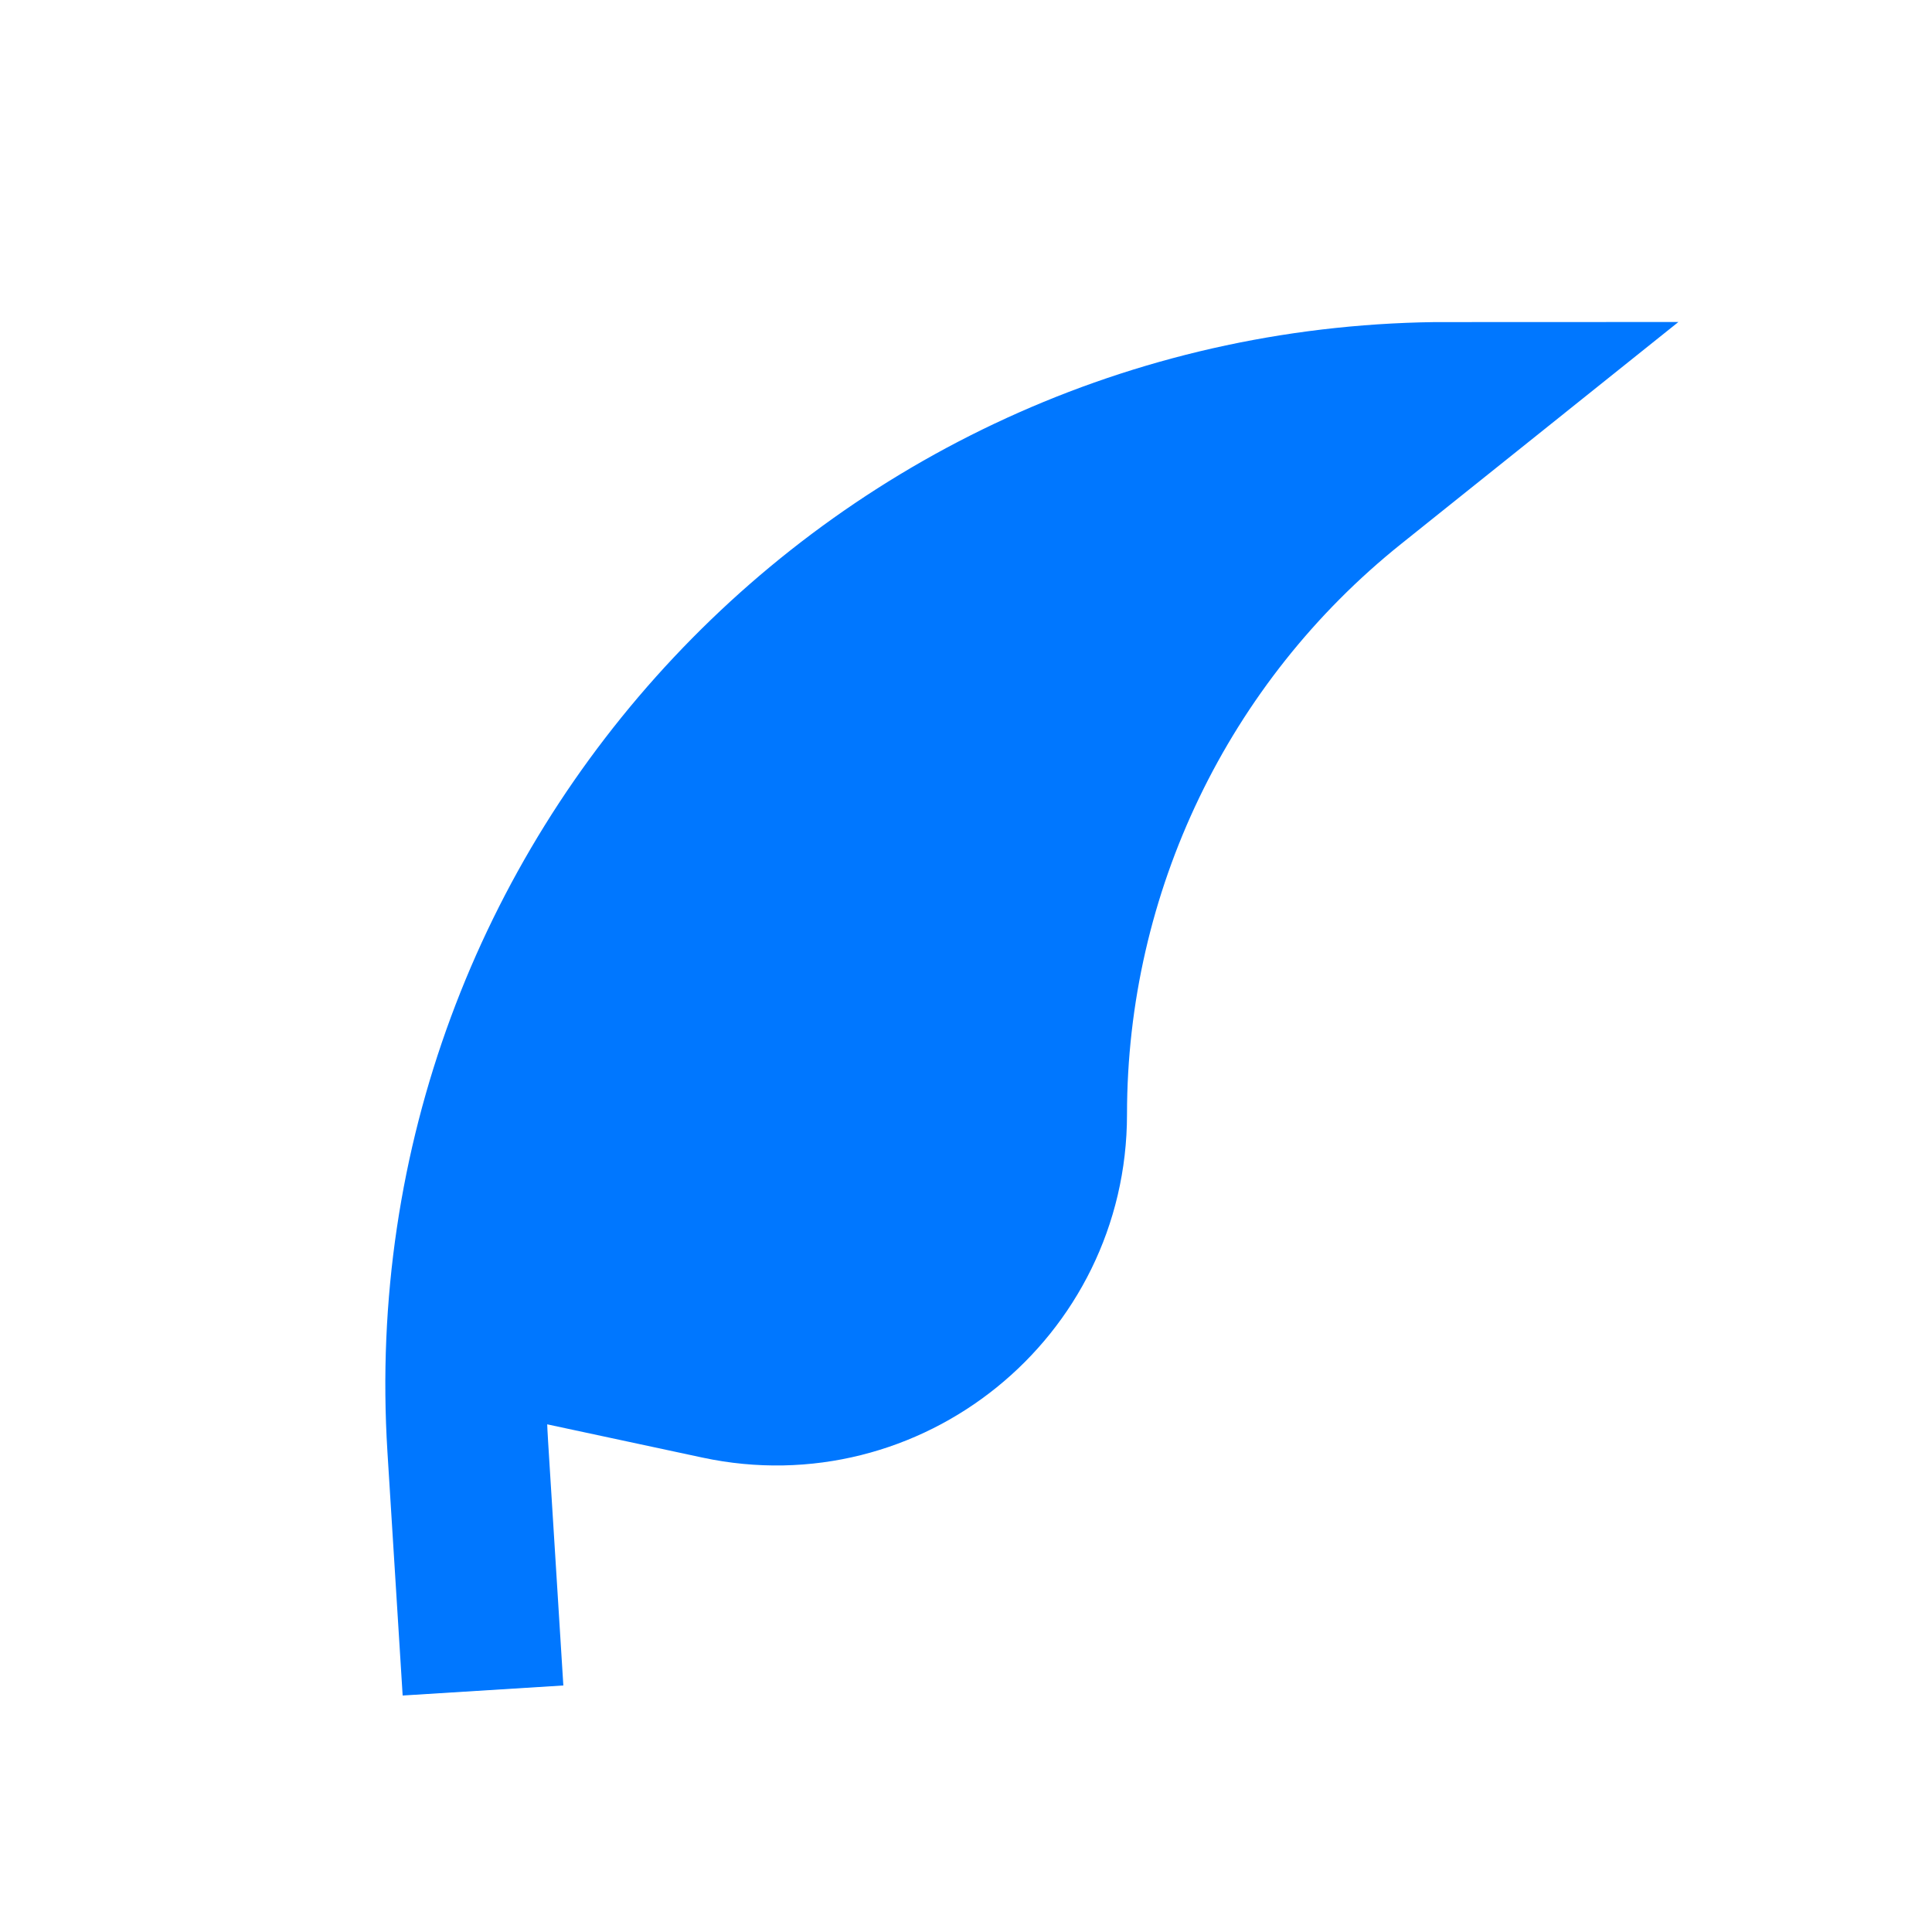
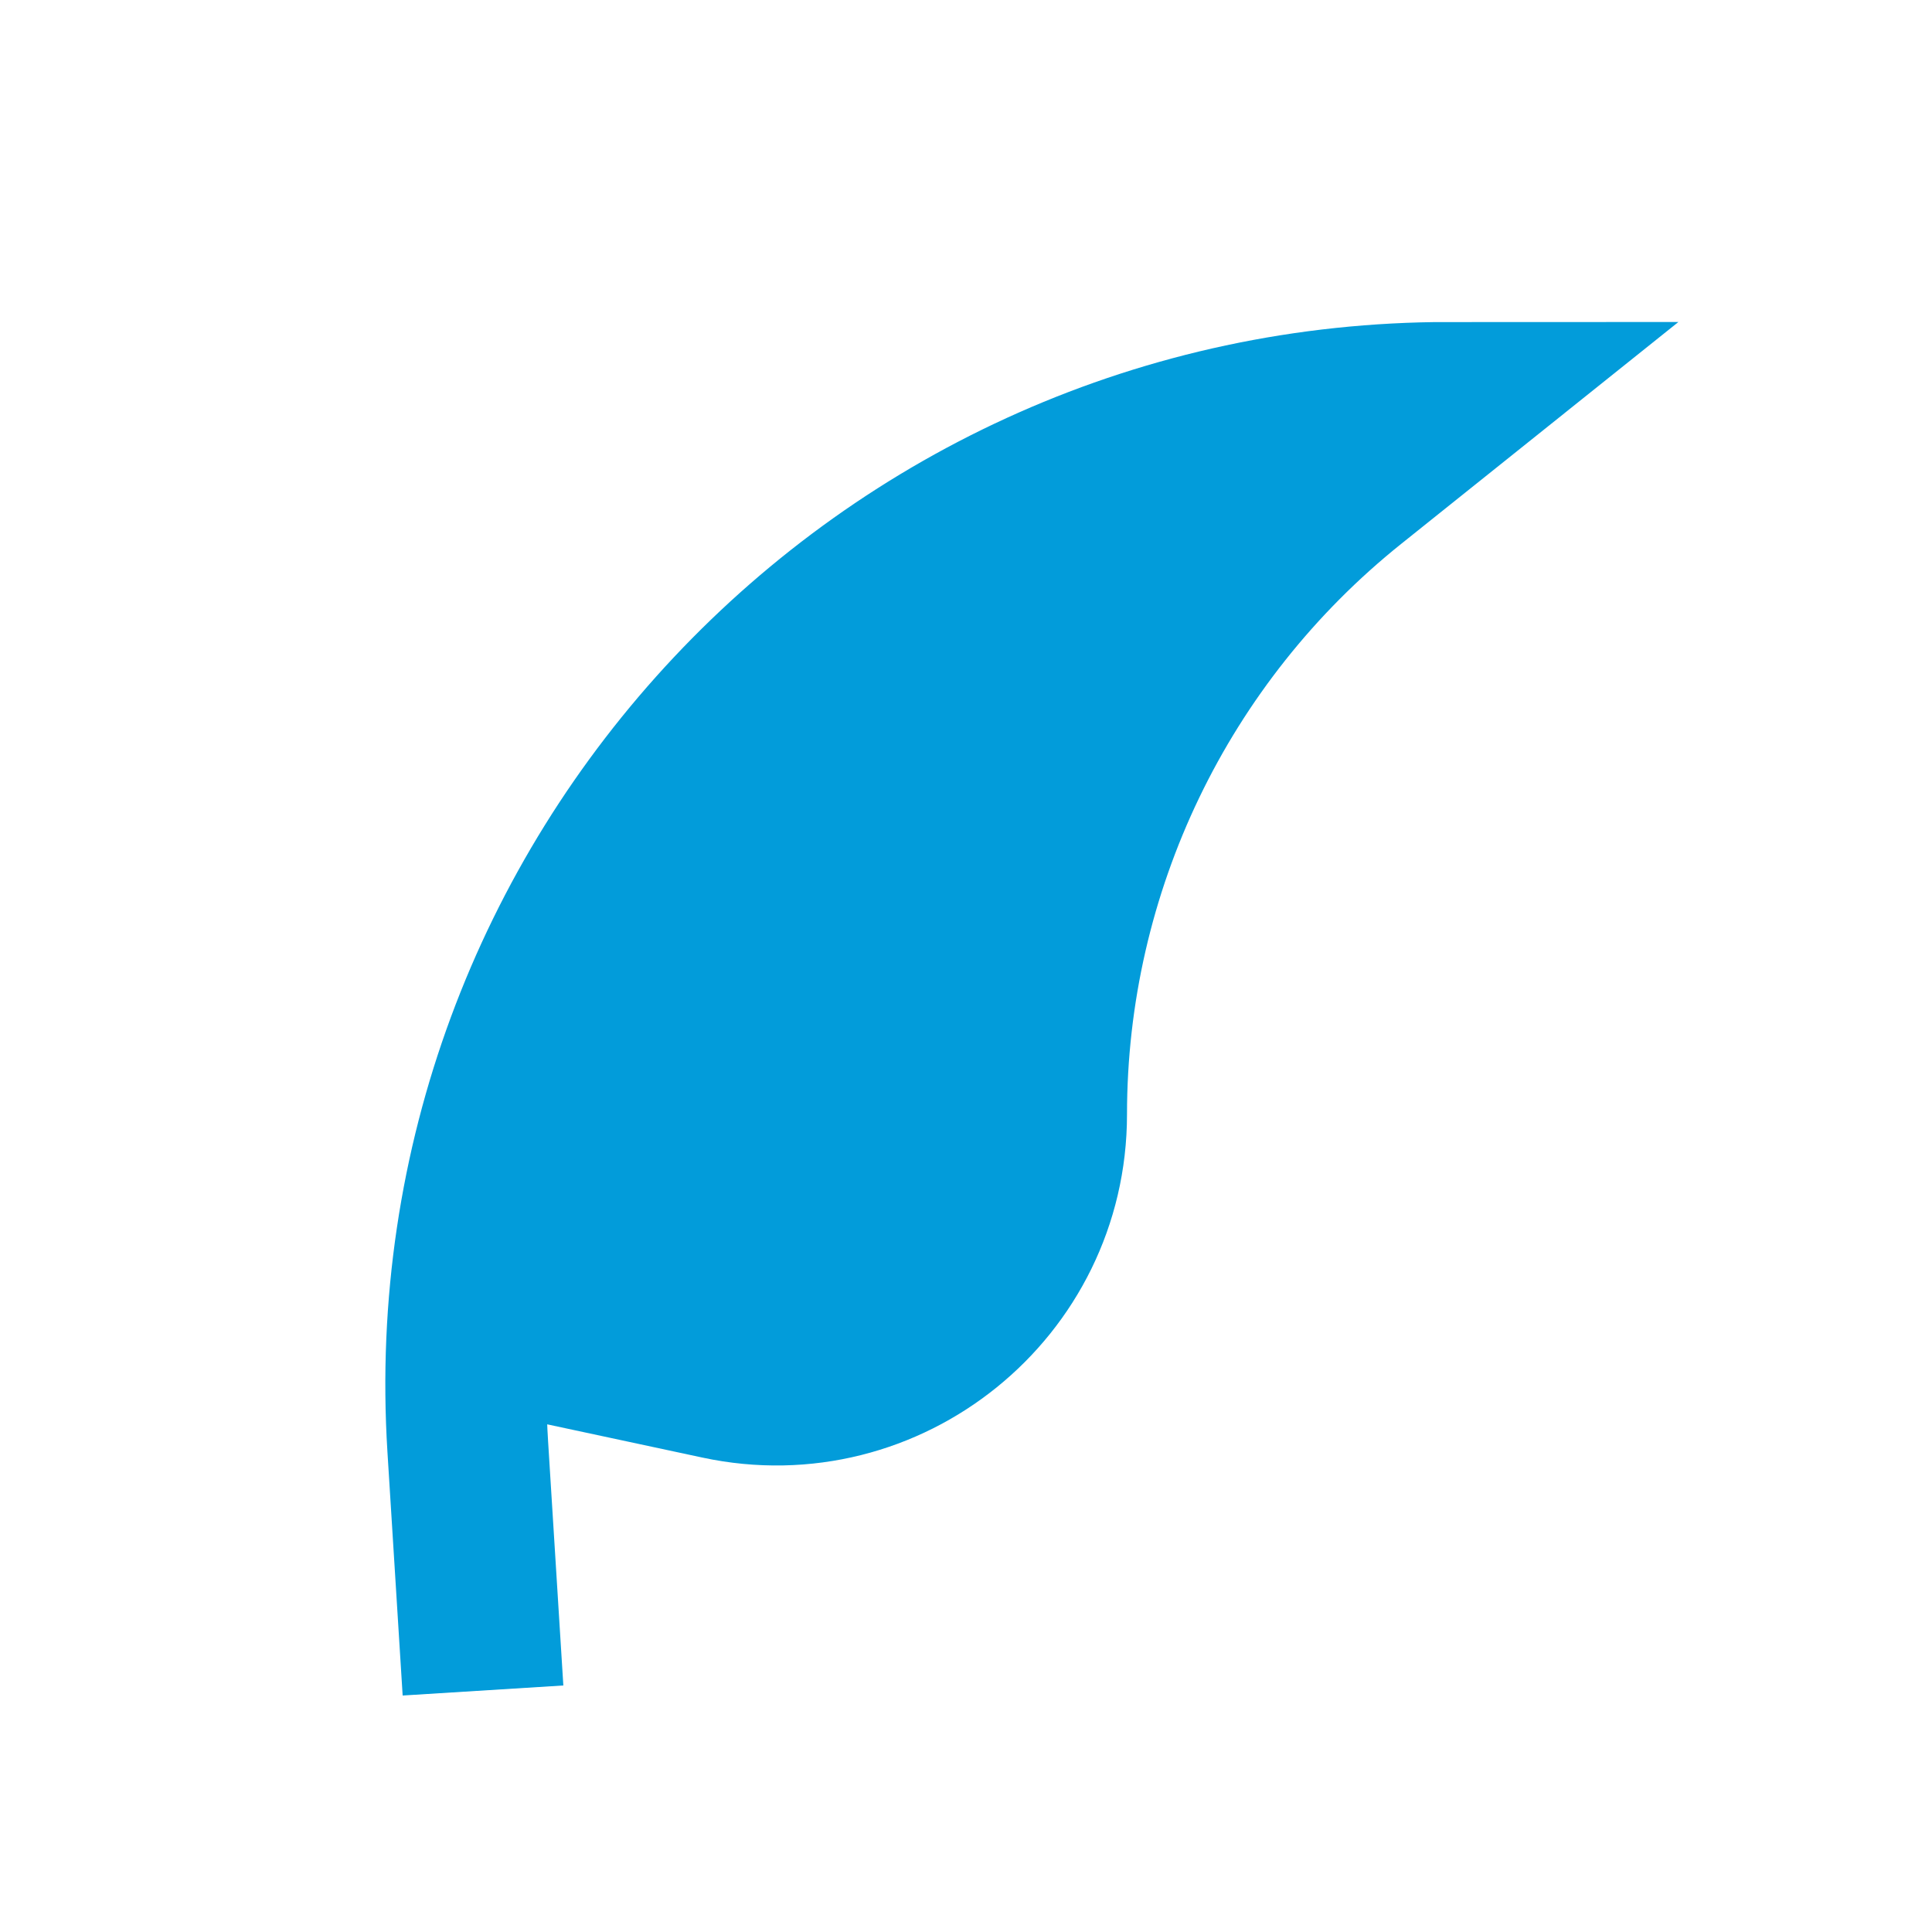
<svg xmlns="http://www.w3.org/2000/svg" width="24" height="24" viewBox="0 0 24 24" fill="none">
-   <path d="M9.5 8L16.5 5.5L13.5 10.5L12.5 15.5L11 17.5L5.5 16.5L6 14.5L9.5 8Z" fill="#0077FF" />
-   <path d="M6 21L5.811 17.975C5.371 10.944 10.955 5 18 5L16.783 5.974C14.392 7.887 13 10.782 13 13.844C13 15.983 11.028 17.577 8.936 17.129L6 16.5" stroke="#0077FF" stroke-width="2" />
+   <path d="M9.5 8L16.5 5.5L13.5 10.5L12.5 15.5L11 17.5L5.5 16.5L6 14.5L9.5 8Z" fill="#029cda" />
+   <path d="M6 21L5.811 17.975C5.371 10.944 10.955 5 18 5L16.783 5.974C14.392 7.887 13 10.782 13 13.844C13 15.983 11.028 17.577 8.936 17.129L6 16.5" stroke="#029cda" stroke-width="2" />
</svg>
